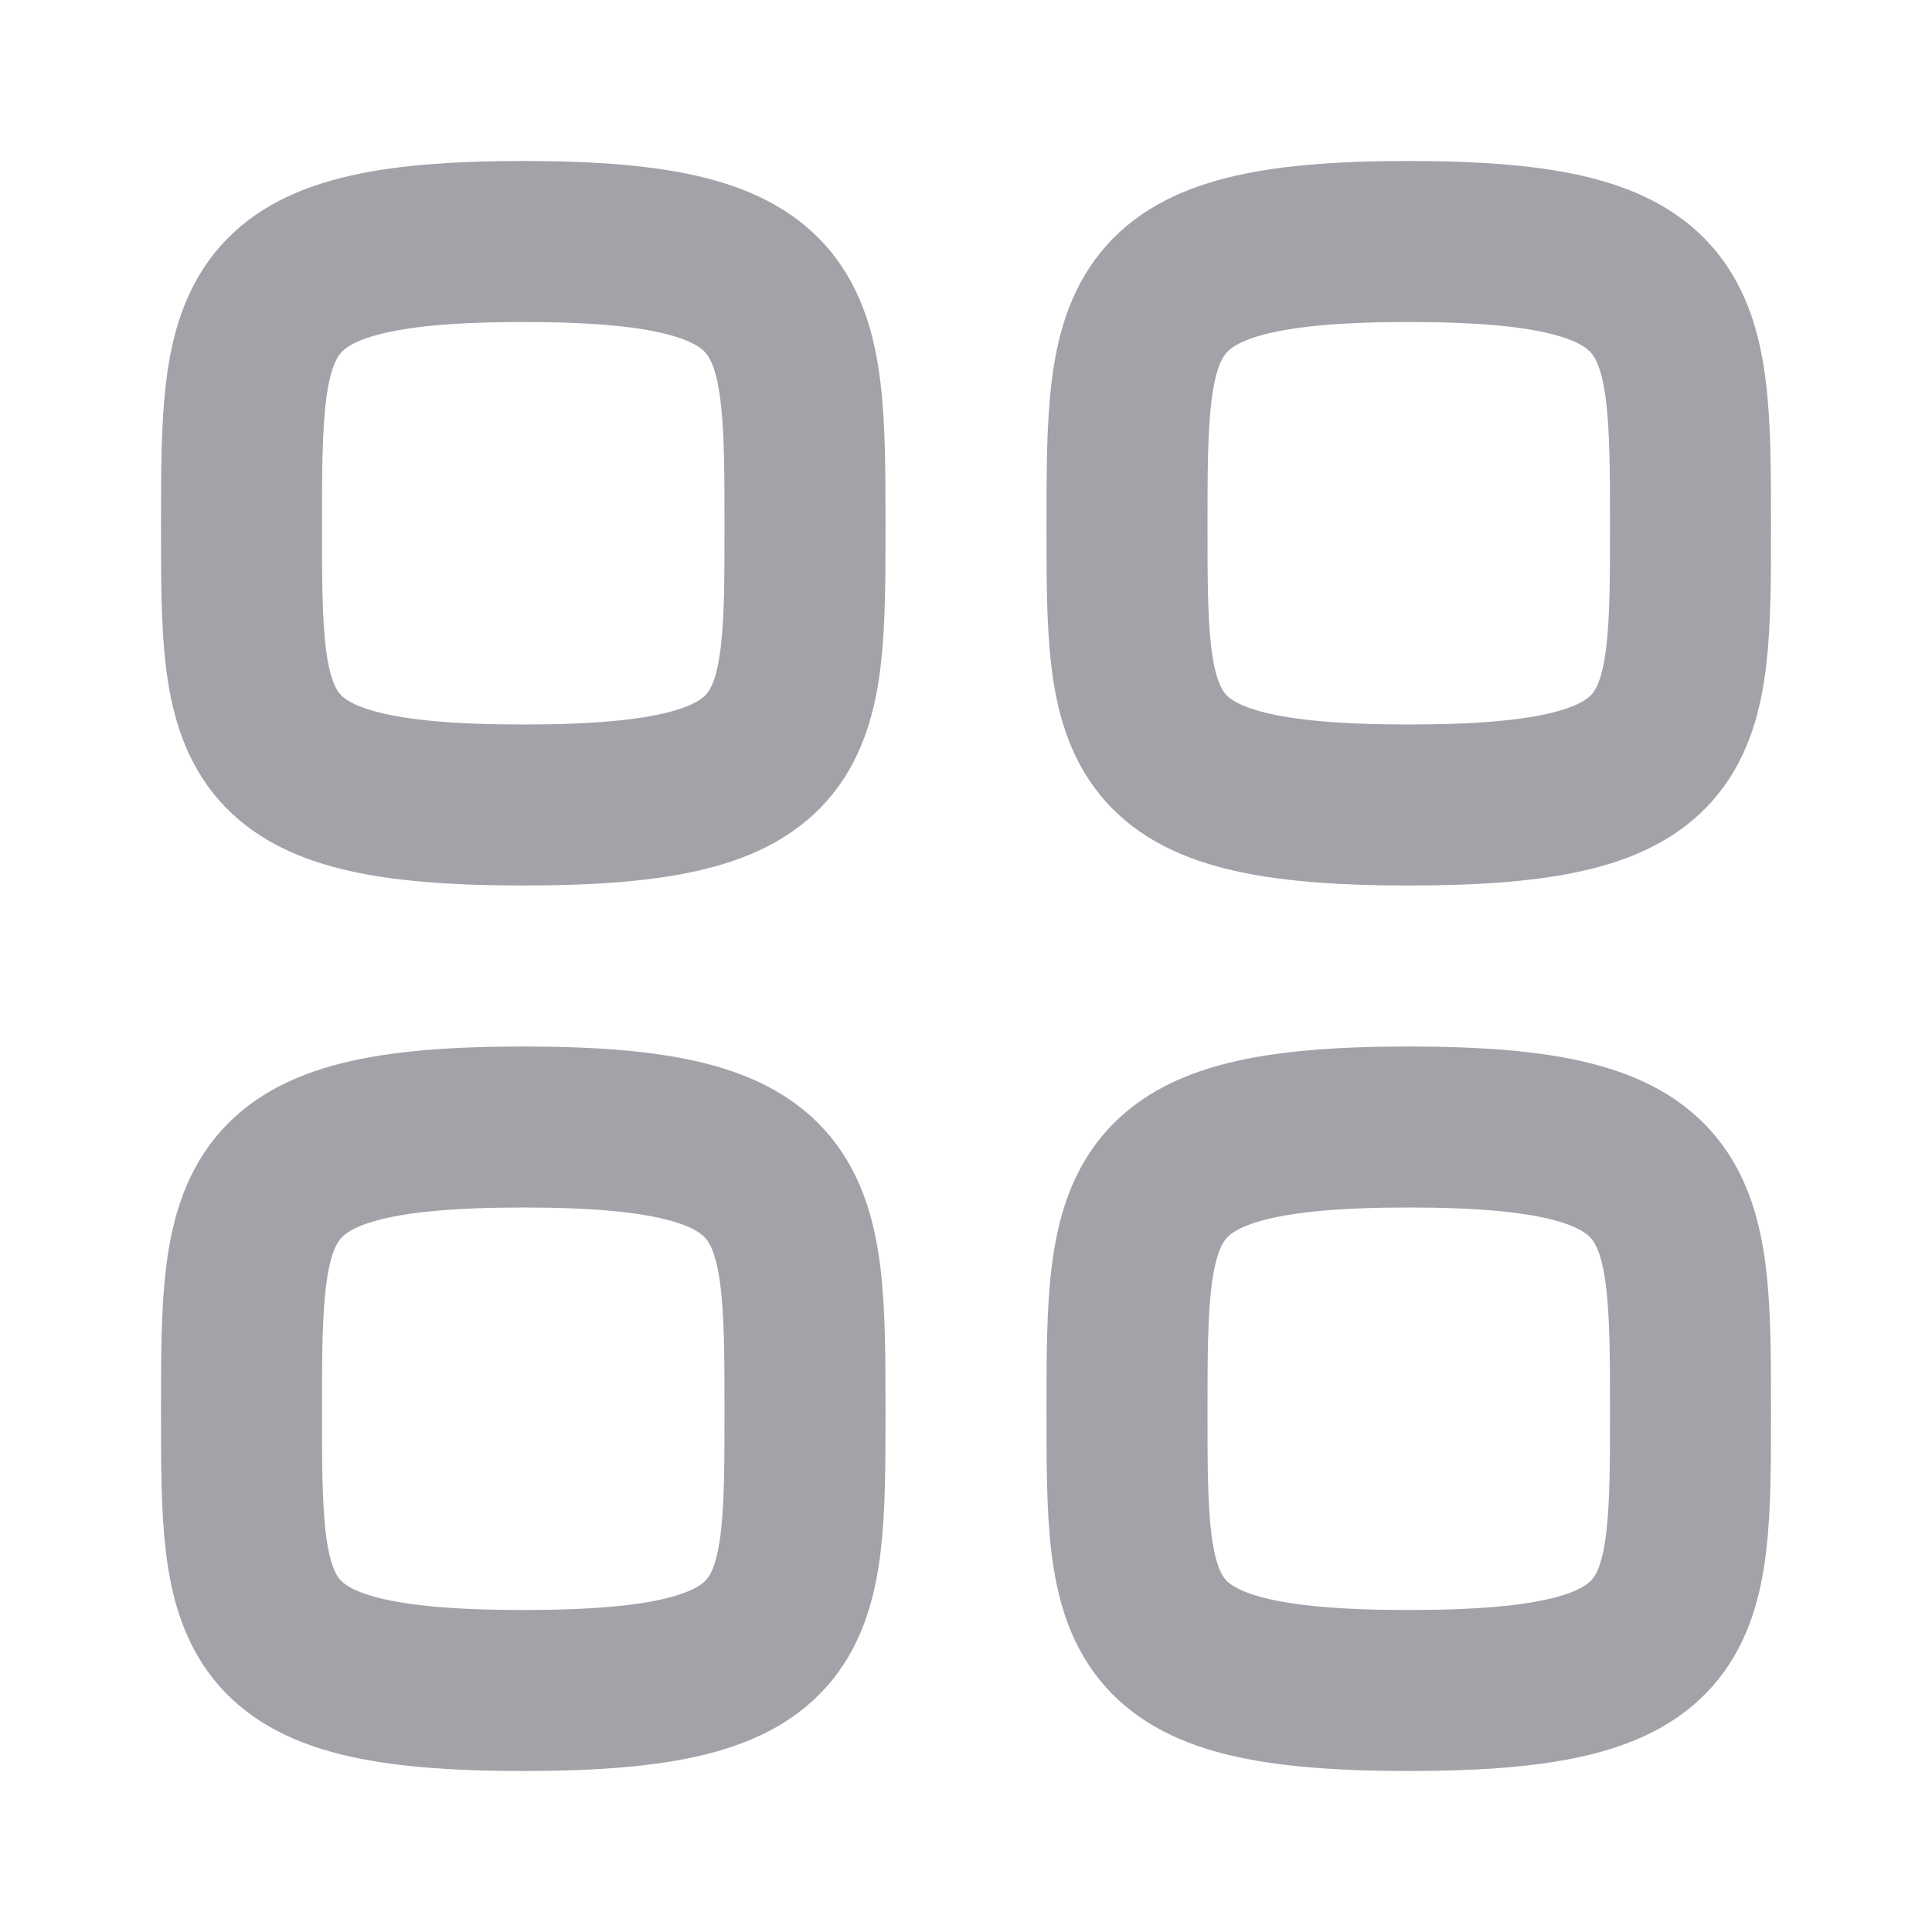
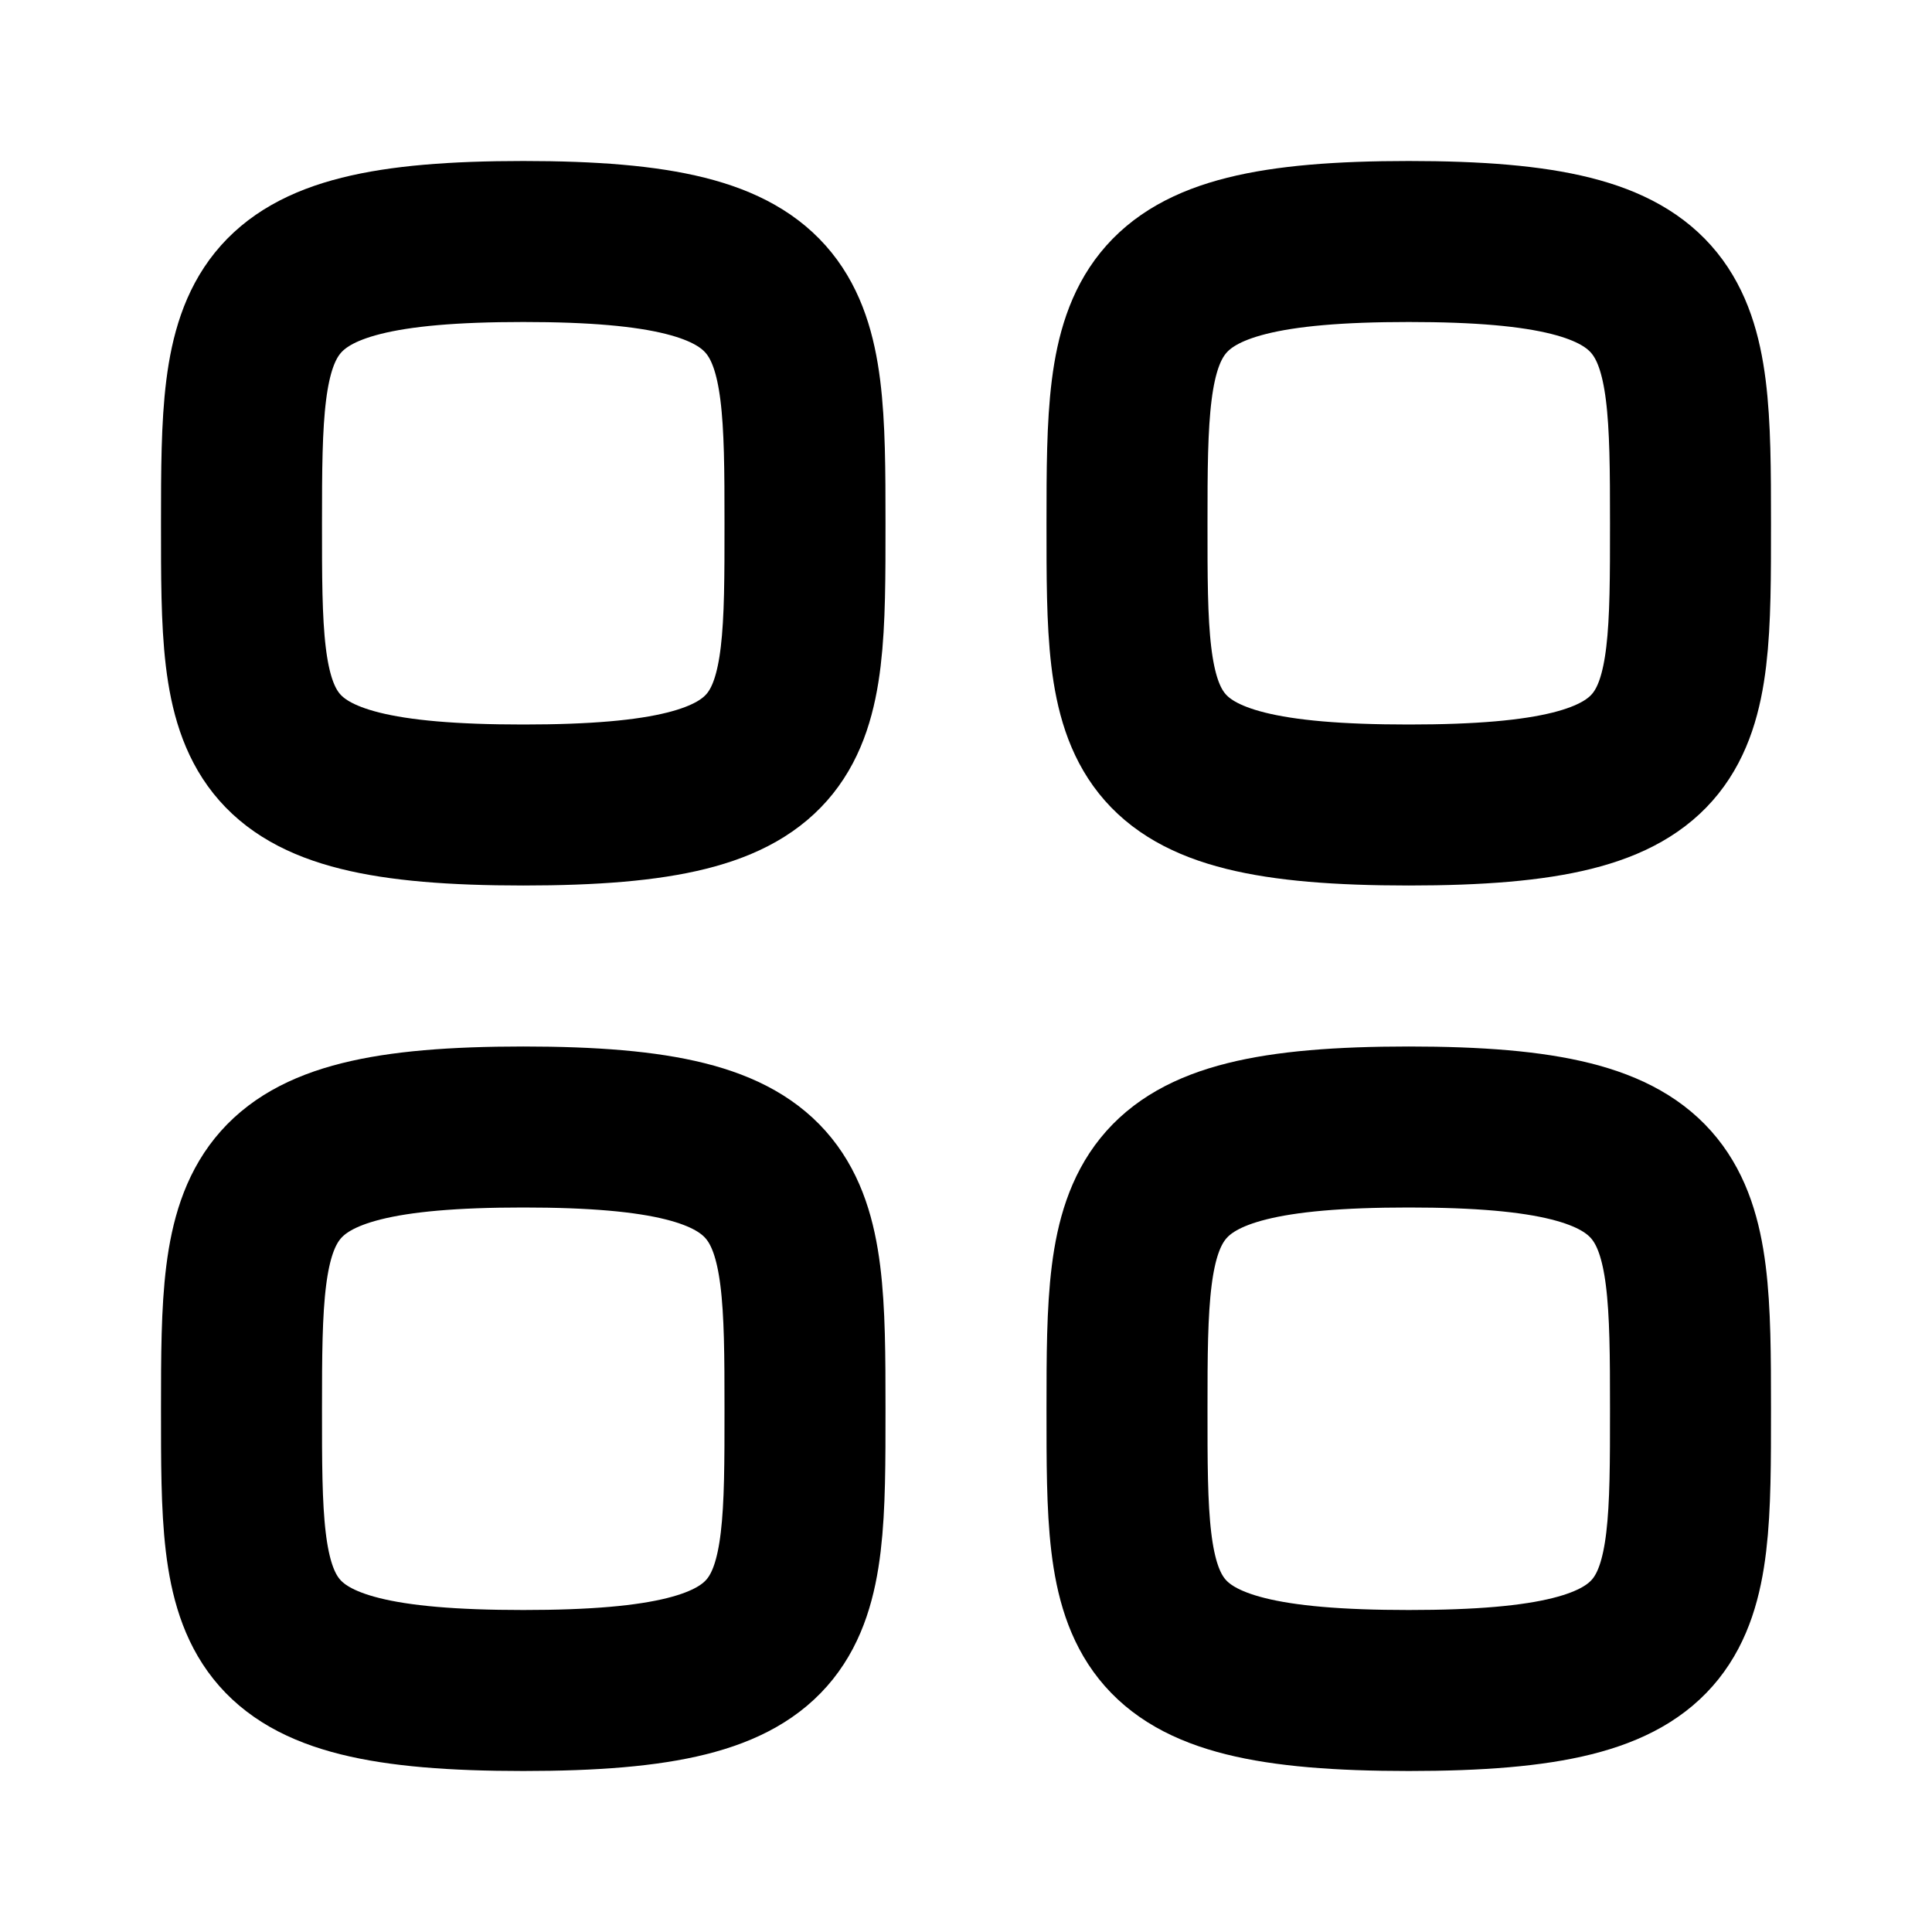
<svg xmlns="http://www.w3.org/2000/svg" width="24" height="24" viewBox="0 0 24 24" fill="none">
-   <path fill-rule="evenodd" clip-rule="evenodd" d="M3 6.5C3 3.875 3.028 3 6.5 3C9.972 3 10 3.875 10 6.5C10 9.125 10.011 10 6.5 10C2.989 10 3 9.125 3 6.5Z" stroke="#A2A2A8" stroke-width="2" stroke-linecap="round" stroke-linejoin="round" />
-   <path fill-rule="evenodd" clip-rule="evenodd" d="M14 6.5C14 3.875 14.028 3 17.5 3C20.972 3 21 3.875 21 6.5C21 9.125 21.011 10 17.5 10C13.989 10 14 9.125 14 6.5Z" stroke="#A2A2A8" stroke-width="2" stroke-linecap="round" stroke-linejoin="round" />
-   <path fill-rule="evenodd" clip-rule="evenodd" d="M3 17.5C3 14.875 3.028 14 6.5 14C9.972 14 10 14.875 10 17.5C10 20.125 10.011 21 6.5 21C2.989 21 3 20.125 3 17.5Z" stroke="#A2A2A8" stroke-width="2" stroke-linecap="round" stroke-linejoin="round" />
-   <path fill-rule="evenodd" clip-rule="evenodd" d="M14 17.5C14 14.875 14.028 14 17.5 14C20.972 14 21 14.875 21 17.5C21 20.125 21.011 21 17.5 21C13.989 21 14 20.125 14 17.5Z" stroke="#A2A2A8" stroke-width="2" stroke-linecap="round" stroke-linejoin="round" />
+   <path fill-rule="evenodd" clip-rule="evenodd" d="M3 6.5C3 3.875 3.028 3 6.5 3C9.972 3 10 3.875 10 6.5C10 9.125 10.011 10 6.5 10C2.989 10 3 9.125 3 6.5Z" stroke="currentColor" stroke-width="2" stroke-linecap="round" stroke-linejoin="round" />
+   <path fill-rule="evenodd" clip-rule="evenodd" d="M14 6.5C14 3.875 14.028 3 17.5 3C20.972 3 21 3.875 21 6.5C21 9.125 21.011 10 17.5 10C13.989 10 14 9.125 14 6.5Z" stroke="currentColor" stroke-width="2" stroke-linecap="round" stroke-linejoin="round" />
+   <path fill-rule="evenodd" clip-rule="evenodd" d="M3 17.5C3 14.875 3.028 14 6.5 14C9.972 14 10 14.875 10 17.5C10 20.125 10.011 21 6.5 21C2.989 21 3 20.125 3 17.5Z" stroke="currentColor" stroke-width="2" stroke-linecap="round" stroke-linejoin="round" />
+   <path fill-rule="evenodd" clip-rule="evenodd" d="M14 17.5C14 14.875 14.028 14 17.5 14C20.972 14 21 14.875 21 17.5C21 20.125 21.011 21 17.5 21C13.989 21 14 20.125 14 17.5Z" stroke="currentColor" stroke-width="2" stroke-linecap="round" stroke-linejoin="round" />
</svg>
